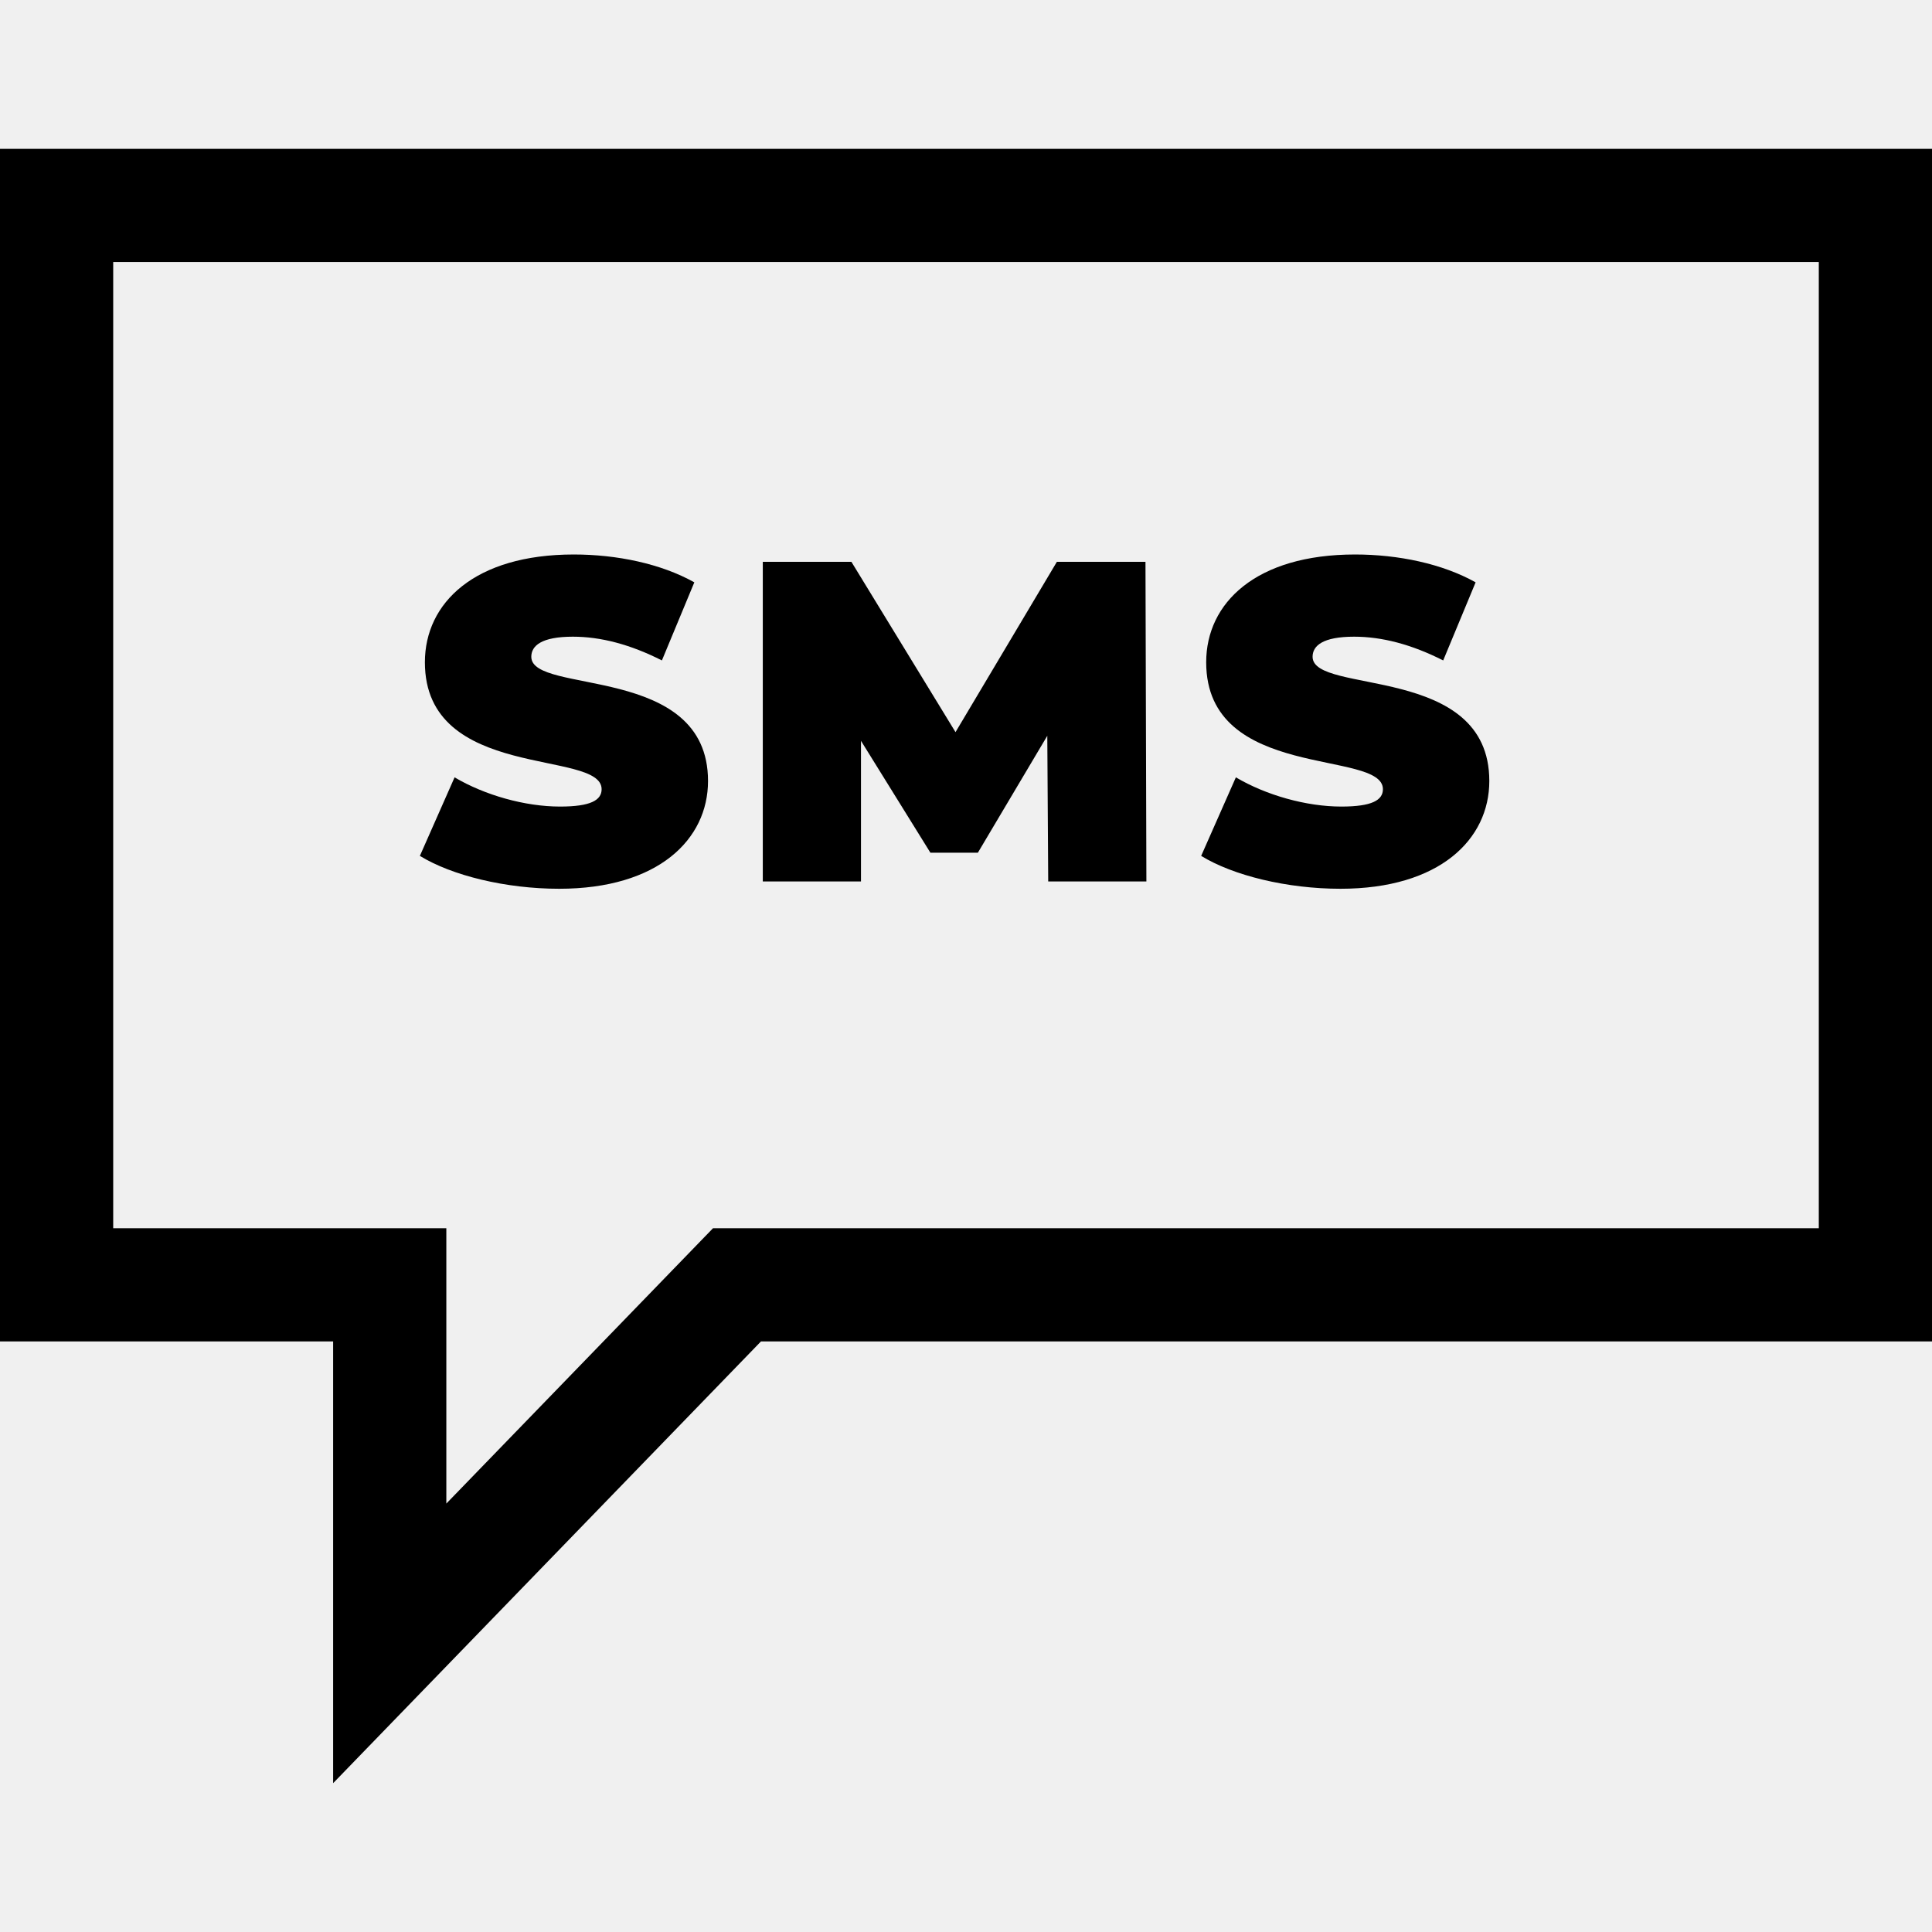
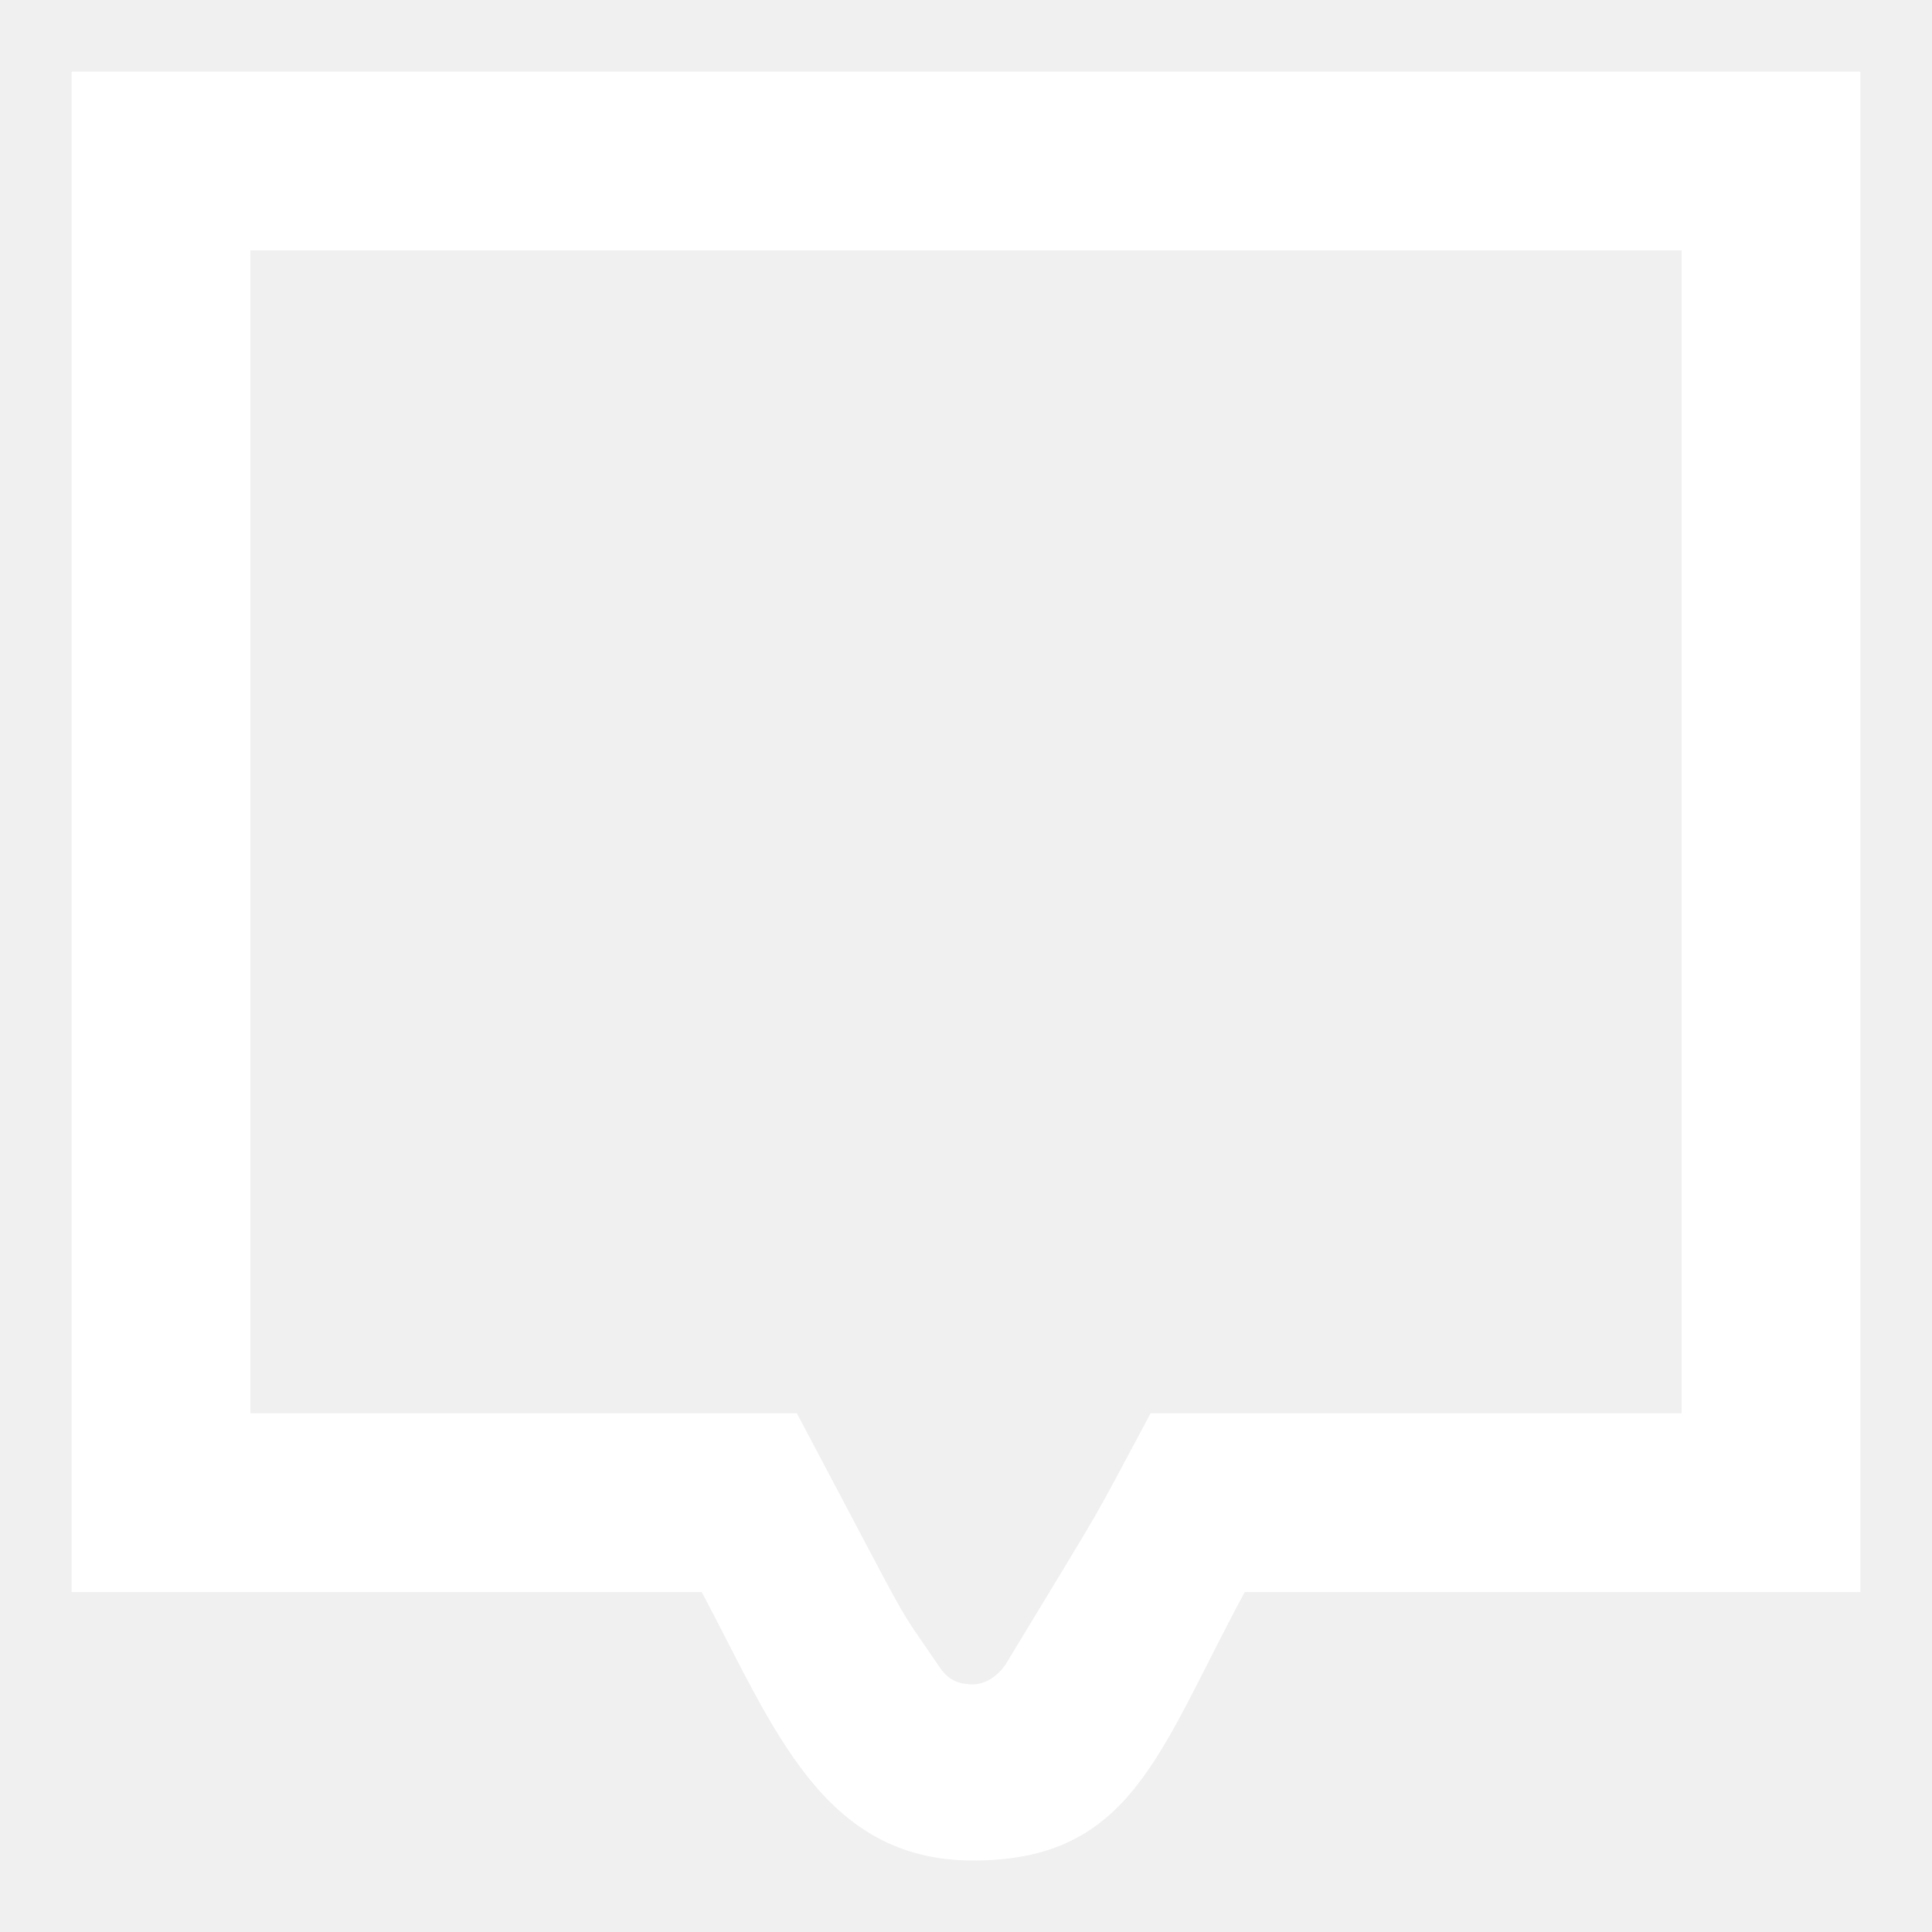
- <svg xmlns="http://www.w3.org/2000/svg" version="1.1" id="Capa_1" x="0px" y="0px" viewBox="0 0 512 512" style="enable-background:new 0 0 512 512;" xml:space="preserve" width="512" height="512">
-   <g>
-     <path d="M148.423,213.749c-9.318,0-19.968-3.025-27.955-7.745l-9.197,20.815c8.471,5.204,22.751,8.713,36.91,8.713   c26.261,0,39.452-13.07,39.452-28.561c0-31.222-46.833-22.751-46.833-32.917c0-2.904,2.662-5.325,11.013-5.325   c7.382,0,15.248,2.057,23.598,6.293l8.592-20.694c-8.834-4.961-20.573-7.382-31.949-7.382c-26.261,0-39.452,12.828-39.452,28.56   c0,31.585,46.834,22.993,46.834,33.643C159.436,212.055,156.532,213.749,148.423,213.749z" />
-     <polygon points="228.169,196.323 246.564,225.972 259.149,225.972 277.544,194.991 277.786,233.596 303.805,233.596    303.563,148.884 280.085,148.884 253.22,194.023 225.628,148.884 202.15,148.884 202.15,233.596 228.169,233.596  " />
-     <path d="M355.473,213.749c-9.318,0-19.968-3.025-27.955-7.745l-9.197,20.815c8.471,5.204,22.751,8.713,36.91,8.713   c26.261,0,39.452-13.07,39.452-28.561c0-31.222-46.833-22.751-46.833-32.917c0-2.904,2.662-5.325,11.013-5.325   c7.382,0,15.248,2.057,23.598,6.293l8.592-20.694c-8.834-4.961-20.573-7.382-31.949-7.382c-26.261,0-39.452,12.828-39.452,28.56   c0,31.585,46.834,22.993,46.834,33.643C366.486,212.055,363.582,213.749,355.473,213.749z" />
-     <path d="M0,39.441v316.053h88.283v117.066l113.38-117.066H512V39.441H0z M482,325.493H188.955l-70.672,72.969v-72.969H30V69.441   h452V325.493z" />
+ <svg xmlns="http://www.w3.org/2000/svg" width="18px" height="18px" viewBox="0 0 18 18" version="1.1">
+   <g id="detailPage.mobile" stroke="none" stroke-width="1" fill="none" fill-rule="evenodd">
+     <g id="008-mobile.detail_2" transform="translate(-31, -541)" fill="#FFFFFF">
+       <g id="Group-5" transform="translate(0, 247)">
+         <g id="Group-3-Copy-2" transform="translate(20, 283)">
+           <g id="Group-Copy">
+             <g id="UIKit/Icon/Icon/message-[#1576]" transform="translate(10, 10)">
+               <path d="M18.333,1.667 L1.667,1.667 L1.667,15.833 L7.538,15.833 C8.206,17.087 8.658,18.334 10.066,18.334 C11.551,18.334 11.795,17.316 12.597,15.833 L18.333,15.833 L18.333,1.667 Z M16.667,3.333 L16.667,14.167 L11.72,14.167 C11.111,15.302 11.386,14.827 10.371,16.504 C10.281,16.639 10.156,16.693 10.066,16.693 C9.977,16.693 9.853,16.677 9.763,16.545 C9.3,15.867 9.566,16.319 8.424,14.167 L3.333,14.167 L3.333,3.333 L16.667,3.333 L16.667,3.333 Z" id="Icon/message-[#1576]" />
+             </g>
+           </g>
+         </g>
+       </g>
+     </g>
  </g>
</svg>
